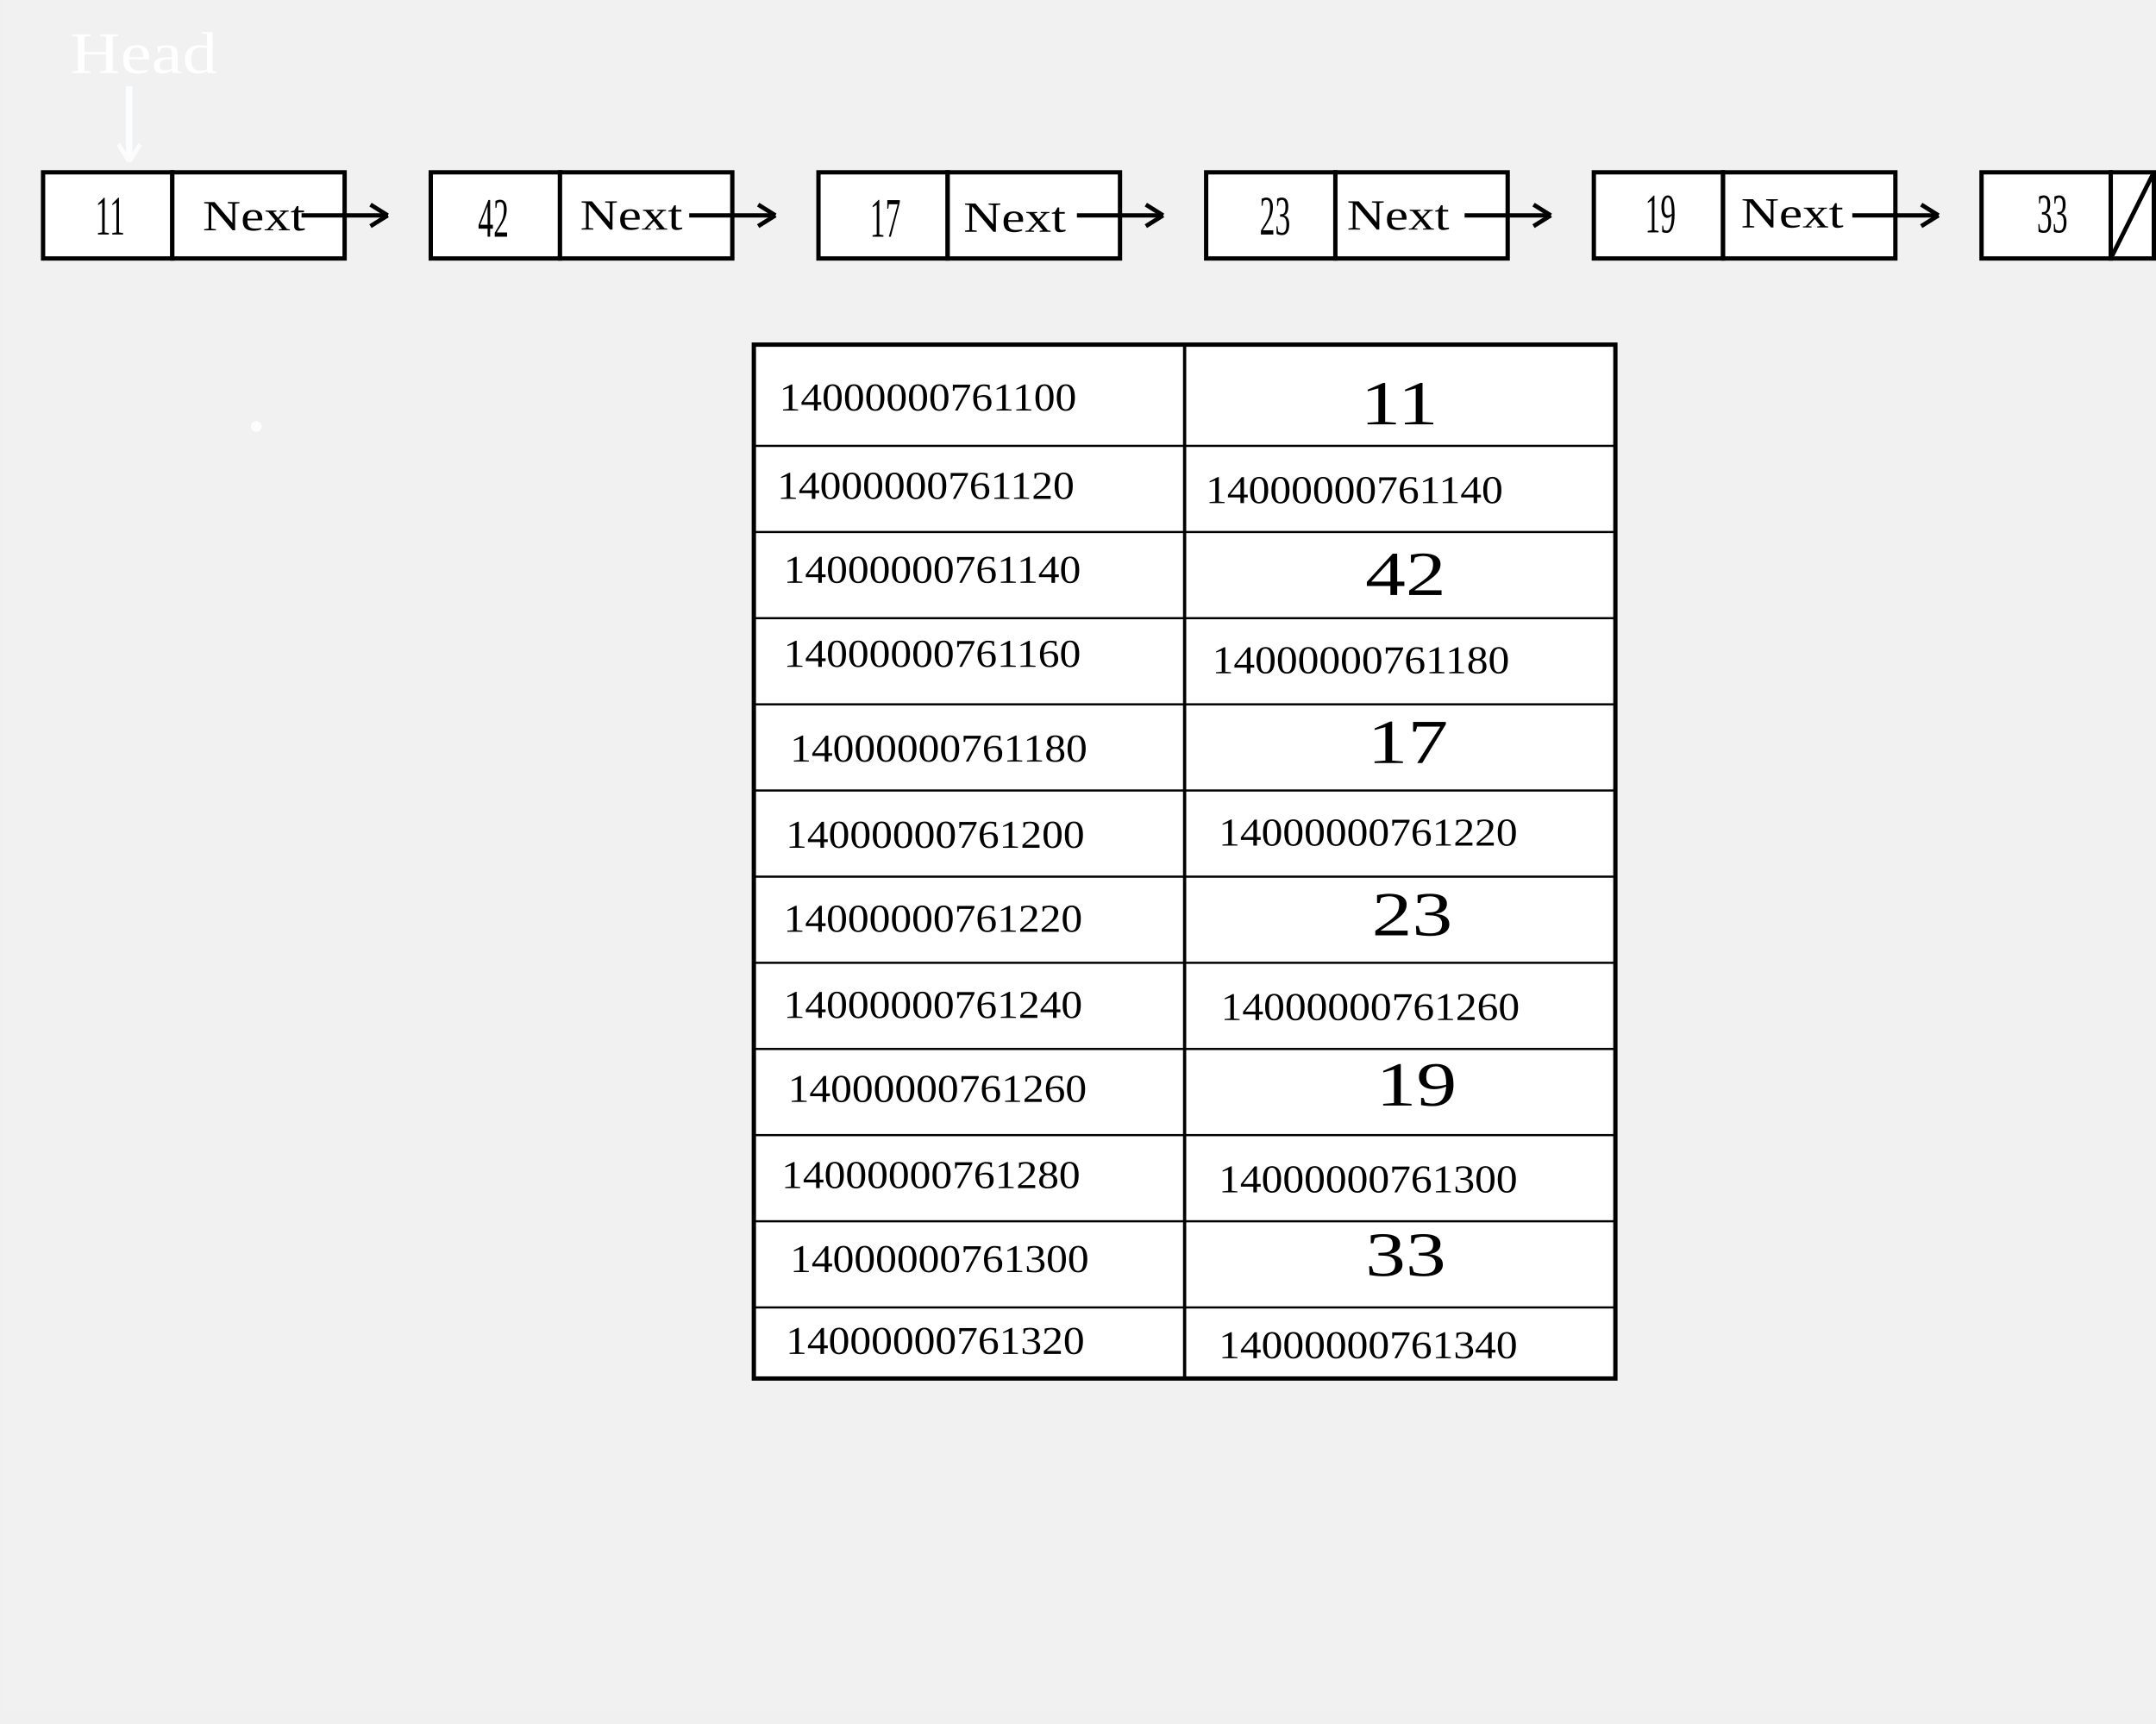
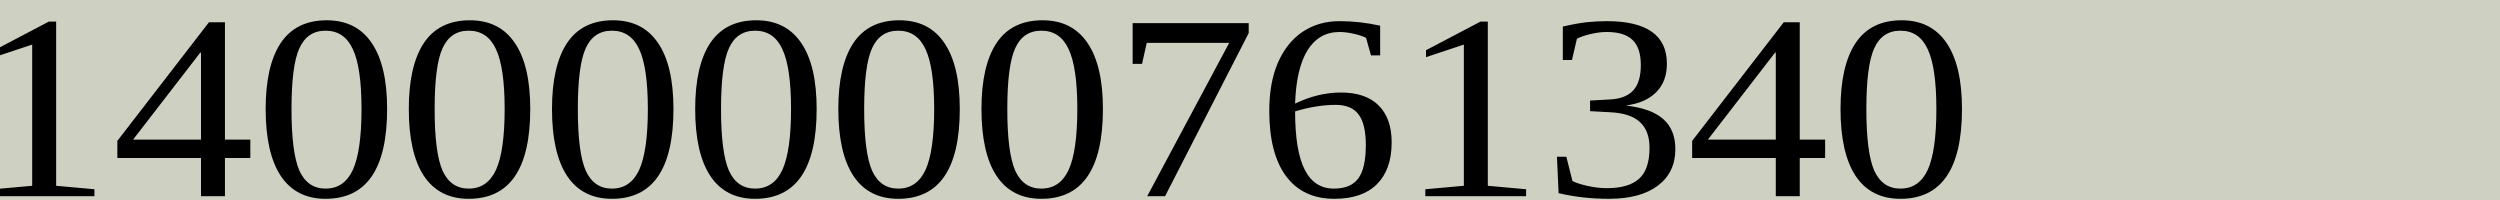
- <svg xmlns="http://www.w3.org/2000/svg" viewBox="0 0 1001 800" version="1.1" id="svg37" width="1001" height="800">
+ <svg xmlns="http://www.w3.org/2000/svg" viewBox="0 0 173.039 13.84" version="1.1" id="svg37" width="173.039" height="13.84">
  <defs id="defs37" />
-   <rect width="1000" height="800" fill="#ffffff" id="rect1" x="1" y="-6" style="fill:#ffffff;fill-opacity:0.046" />
-   <g id="linked-list-main" font-family="'Times New Roman', Times, serif" fill="#000000" stroke="#000000" stroke-width="0">
-     <text x="29.879" y="36.891" font-size="29.795px" stroke="none" id="text1" style="fill:#ffffff;fill-opacity:1;stroke:#ffffff;stroke-width:0;stroke-opacity:1" transform="scale(1.088593,0.9186168)">
-       <tspan style="fill:#ffffff;fill-opacity:1;stroke:#fefefd;stroke-width:0;stroke-opacity:1" id="tspan37">Head</tspan>
+   <rect width="1000" height="800" fill="#ffffff" id="rect1" x="-565" y="-618" style="fill:#ffffff;fill-opacity:0.046" />
+   <g id="linked-list-main" font-family="'Times New Roman', Times, serif" fill="#000000" stroke="#000000" stroke-width="0" transform="translate(-568,-617)" style="stroke:#000000;stroke-opacity:0.141;fill:#14c8e1;fill-opacity:1">
+     <text x="29.879" y="36.891" font-size="29.795px" stroke="none" id="text1" style="fill:#14c8e1;fill-opacity:1;stroke:#000000;stroke-width:0;stroke-opacity:0.141" transform="scale(1.088593,0.9186168)">
+       <tspan style="fill:#14c8e1;fill-opacity:1;stroke:#000000;stroke-width:0;stroke-opacity:0.141" id="tspan37">Head</tspan>
    </text>
-     <path d="M 60,40 V 75" stroke-width="2" fill="none" id="path1" style="stroke:#fcfdfe;stroke-opacity:1;stroke-width:3;stroke-dasharray:none" />
-     <path d="m 60,75 -5,-8 m 5,8 5,-8" stroke-width="2" fill="none" id="path2" style="stroke:#fcfcfd;stroke-opacity:1" />
-     <g id="nodes" stroke-width="2">
-       <rect x="20" y="80" width="60" height="40" fill="#ffffff" id="rect2" />
-       <text x="68.799" y="80.915" text-anchor="middle" font-size="19.252px" stroke="none" id="text2" transform="scale(0.7431305,1.345659)" style="stroke-width:2.75">11</text>
-       <rect x="80" y="80" width="80" height="40" fill="#ffffff" id="rect3" />
-       <text x="106.609" y="118.247" text-anchor="middle" font-size="22.136px" stroke="none" id="text3" transform="scale(1.10572,0.9043878)" style="stroke-width:3.162">Next</text>
-       <path d="m 140,100 h 40" fill="none" id="path3" />
-       <path d="m 180,100 -8,-5 m 8,5 -8,5" fill="none" id="path4" />
-       <rect x="200" y="80" width="60" height="40" fill="#ffffff" id="rect4" />
-       <text x="308.254" y="81.658" text-anchor="middle" font-size="19.252px" stroke="none" id="text4" transform="scale(0.7431305,1.345659)" style="stroke-width:2.75">42</text>
-       <rect x="260" y="80" width="80" height="40" fill="#ffffff" id="rect5" />
-       <path d="m 320,100 h 40" fill="none" id="path5" />
-       <path d="m 360,100 -8,-5 m 8,5 -8,5" fill="none" id="path6" />
-       <rect x="380" y="80" width="60" height="40" fill="#ffffff" id="rect6" />
-       <text x="553.092" y="81.658" text-anchor="middle" font-size="19.252px" stroke="none" id="text6" transform="scale(0.7431305,1.345659)" style="stroke-width:2.75">17</text>
-       <rect x="440" y="80" width="80" height="40" fill="#ffffff" id="rect7" />
-       <path d="m 500,100 h 40" fill="none" id="path7" />
-       <path d="m 540,100 -8,-5 m 8,5 -8,5" fill="none" id="path8" />
-       <rect x="560" y="80" width="60" height="40" fill="#ffffff" id="rect8" />
-       <text x="796.584" y="80.915" text-anchor="middle" font-size="19.252px" stroke="none" id="text8" transform="scale(0.7431306,1.345659)" style="stroke-width:2.75">23</text>
-       <rect x="620" y="80" width="80" height="40" fill="#ffffff" id="rect9" />
-       <path d="m 680,100 h 40" fill="none" id="path9" />
-       <path d="m 720,100 -8,-5 m 8,5 -8,5" fill="none" id="path10" />
-       <rect x="740" y="80" width="60" height="40" fill="#ffffff" id="rect10" />
-       <text x="1037.384" y="80.172" text-anchor="middle" font-size="19.252px" stroke="none" id="text10" transform="scale(0.7431305,1.345659)" style="stroke-width:2.75">19</text>
-       <rect x="800" y="80" width="80" height="40" fill="#ffffff" id="rect11" />
-       <path d="m 860,100 h 40" fill="none" id="path11" />
-       <path d="m 900,100 -8,-5 m 8,5 -8,5" fill="none" id="path12" />
-       <rect x="920" y="80" width="60" height="40" fill="#ffffff" id="rect12" />
-       <text x="1282.222" y="80.172" text-anchor="middle" font-size="19.252px" stroke="none" id="text12" transform="scale(0.7431305,1.345659)" style="stroke-width:2.75">33</text>
-       <rect x="980" y="80" width="20" height="40" fill="#ffffff" id="rect13" />
-       <line x1="980" y1="120" x2="1000" y2="80" id="line13" />
-       <circle id="path37" style="fill:#ffffff;stroke:#fcfdfe" cx="119" cy="198" r="1.51" />
+     <path d="M 60,40 V 75" stroke-width="2" fill="none" id="path1" style="stroke:#000000;stroke-width:3;stroke-dasharray:none;stroke-opacity:0.141;fill:#14c8e1;fill-opacity:1" />
+     <path d="m 60,75 -5,-8 m 5,8 5,-8" stroke-width="2" fill="none" id="path2" style="stroke:#000000;stroke-opacity:0.141;fill:#14c8e1;fill-opacity:1" />
+     <g id="nodes" stroke-width="2" style="stroke:#000000;stroke-opacity:0.141;fill:#14c8e1;fill-opacity:1">
+       <rect x="20" y="80" width="60" height="40" fill="#ffffff" id="rect2" style="stroke:#000000;stroke-opacity:0.141;fill:#14c8e1;fill-opacity:1" />
+       <text x="68.799" y="80.915" text-anchor="middle" font-size="19.252px" stroke="none" id="text2" transform="scale(0.7431305,1.345659)" style="fill:#14c8e1;fill-opacity:1;stroke:#000000;stroke-width:3.15;stroke-opacity:0.141;stroke-dasharray:none">
+         <tspan style="fill:#1a1a1a;stroke-width:3.15;stroke-dasharray:none" id="tspan44">11</tspan>
+       </text>
+       <rect x="80" y="80" width="80" height="40" fill="#ffffff" id="rect3" style="stroke:#c90000;stroke-opacity:0.141;fill:#14c88a;fill-opacity:1" />
+       <path d="m 140,100 h 40" fill="none" id="path3" style="stroke:#000000;stroke-opacity:0.141;fill:#14c8e1;fill-opacity:1" />
+       <path d="m 180,100 -8,-5 m 8,5 -8,5" fill="none" id="path4" style="stroke:#000000;stroke-opacity:0.141;fill:#14c8e1;fill-opacity:1" />
+       <rect x="200" y="80" width="60" height="40" fill="#ffffff" id="rect4" style="stroke:#000000;stroke-opacity:0.141;fill:#14c8e1;fill-opacity:1" />
+       <text x="308.254" y="81.658" text-anchor="middle" font-size="19.252px" stroke="none" id="text4" transform="scale(0.7431305,1.345659)" style="fill:#14c8e1;fill-opacity:1;stroke:#000000;stroke-width:2.75;stroke-opacity:0.141">
+         <tspan style="fill:#28220b" id="tspan46">42</tspan>
+       </text>
+       <rect x="260" y="80" width="80" height="40" fill="#ffffff" id="rect5" style="stroke:#000000;stroke-opacity:0.141;fill:#14c8a8;fill-opacity:1" />
+       <path d="m 320,100 h 40" fill="none" id="path5" style="stroke:#000000;stroke-opacity:0.141;fill:#14c8e1;fill-opacity:1" />
+       <path d="m 360,100 -8,-5 m 8,5 -8,5" fill="none" id="path6" style="stroke:#000000;stroke-opacity:0.141;fill:#14c8e1;fill-opacity:1" />
+       <rect x="380" y="80" width="60" height="40" fill="#ffffff" id="rect6" style="stroke:#000000;stroke-opacity:0.141;fill:#14c8e1;fill-opacity:1" />
+       <text x="553.092" y="81.658" text-anchor="middle" font-size="19.252px" stroke="none" id="text6" transform="scale(0.7431305,1.345659)" style="fill:#14c8e1;fill-opacity:1;stroke:#000000;stroke-width:2.75;stroke-opacity:0.141">
+         <tspan style="fill:#28220b" id="tspan47">17</tspan>
+       </text>
+       <rect x="440" y="80" width="80" height="40" fill="#ffffff" id="rect7" style="stroke:#000000;stroke-opacity:0.141;fill:#14c8a6;fill-opacity:1" />
+       <path d="m 500,100 h 40" fill="none" id="path7" style="stroke:#000000;stroke-opacity:0.141;fill:#14c8e1;fill-opacity:1" />
+       <path d="m 540,100 -8,-5 m 8,5 -8,5" fill="none" id="path8" style="stroke:#000000;stroke-opacity:0.141;fill:#14c8e1;fill-opacity:1" />
+       <rect x="560" y="80" width="60" height="40" fill="#ffffff" id="rect8" style="stroke:#000000;stroke-opacity:0.141;fill:#14c8e1;fill-opacity:1" />
+       <text x="796.584" y="80.915" text-anchor="middle" font-size="19.252px" stroke="none" id="text8" transform="scale(0.7431306,1.345659)" style="fill:#14c8e1;fill-opacity:1;stroke:#000000;stroke-width:2.75;stroke-opacity:0.141">
+         <tspan style="fill:#28220b" id="tspan48">23</tspan>
+       </text>
+       <rect x="620" y="80" width="80" height="40" fill="#ffffff" id="rect9" style="stroke:#000000;stroke-opacity:0.141;fill:#14c8a4;fill-opacity:1" />
+       <path d="m 680,100 h 40" fill="none" id="path9" style="stroke:#000000;stroke-opacity:0.141;fill:#14c8e1;fill-opacity:1" />
+       <path d="m 720,100 -8,-5 m 8,5 -8,5" fill="none" id="path10" style="stroke:#000000;stroke-opacity:0.141;fill:#14c8e1;fill-opacity:1" />
+       <rect x="740" y="80" width="60" height="40" fill="#ffffff" id="rect10" style="stroke:#000000;stroke-opacity:0.141;fill:#14c8e1;fill-opacity:1" />
+       <text x="1037.384" y="80.172" text-anchor="middle" font-size="19.252px" stroke="none" id="text10" transform="scale(0.7431305,1.345659)" style="fill:#14c8e1;fill-opacity:1;stroke:#000000;stroke-width:2.75;stroke-opacity:0.141">
+         <tspan style="fill:#28220b" id="tspan49">19</tspan>
+       </text>
+       <rect x="800" y="80" width="80" height="40" fill="#ffffff" id="rect11" style="stroke:#000000;stroke-opacity:0.141;fill:#14c89f;fill-opacity:1" />
+       <path d="m 860,100 h 40" fill="none" id="path11" style="stroke:#000000;stroke-opacity:0.141;fill:#14c8e1;fill-opacity:1" />
+       <path d="m 900,100 -8,-5 m 8,5 -8,5" fill="none" id="path12" style="stroke:#000000;stroke-opacity:0.141;fill:#14c8e1;fill-opacity:1" />
+       <rect x="920" y="80" width="60" height="40" fill="#ffffff" id="rect12" style="stroke:#000000;stroke-opacity:0.141;fill:#14c8e1;fill-opacity:1" />
+       <text x="1282.222" y="80.172" text-anchor="middle" font-size="19.252px" stroke="none" id="text12" transform="scale(0.7431305,1.345659)" style="fill:#14c8e1;fill-opacity:1;stroke:#000000;stroke-width:2.75;stroke-opacity:0.141">
+         <tspan style="fill:#28220b" id="tspan50">33</tspan>
+       </text>
+       <rect x="980" y="80" width="20" height="40" fill="#ffffff" id="rect13" style="stroke:#000000;stroke-opacity:0.141;fill:#14c8e1;fill-opacity:1" />
+       <line x1="980" y1="120" x2="1000" y2="80" id="line13" style="stroke:#000000;stroke-opacity:0.141;fill:#14c8e1;fill-opacity:1" />
+       <circle id="path37" style="fill:#14c8e1;stroke:#000000;stroke-opacity:0.141;fill-opacity:1" cx="119" cy="198" r="1.51" />
+       <text xml:space="preserve" style="font-weight:bold;font-size:20.787px;font-family:Monospace;-inkscape-font-specification:'Monospace, Bold';writing-mode:lr-tb;direction:ltr;fill:#1a1a1a;fill-opacity:1;stroke:#00000c;stroke-width:3.15;stroke-linejoin:bevel;stroke-dasharray:none;stroke-opacity:0.141" x="47" y="252" id="text45">
+         <tspan id="tspan45" x="47" y="252">42</tspan>
+       </text>
    </g>
-     <g id="memory" transform="translate(350,160)">
-       <rect x="0" y="0" width="400" height="480" fill="#ffffff" stroke-width="2" id="rect14" />
-       <text x="251.254" y="220.248" id="text15-8" transform="scale(1.133846,0.8819539)" style="font-size:33.049px;stroke-width:0">17</text>
-       <text x="250.372" y="131.808" id="text15-5" transform="scale(1.133846,0.8819539)" style="font-size:33.049px;stroke-width:0">42</text>
-       <g font-size="14px" stroke="none" text-anchor="middle" id="g37" transform="translate(0,2)">
-         <text x="264.298" y="39.685" id="text15" transform="scale(1.133846,0.8819539)" style="font-size:33.049px;stroke-width:0">11</text>
-         <line x1="0" y1="45" x2="400" y2="45" stroke="#000000" stroke-width="1" id="line15" />
-         <line x1="0" y1="85" x2="400" y2="85" stroke="#000000" stroke-width="1" id="line17" />
-         <line x1="0" y1="125" x2="400" y2="125" stroke="#000000" stroke-width="1" id="line19" />
-         <line x1="0" y1="165" x2="400" y2="165" stroke="#000000" stroke-width="1" id="line21" />
-         <line x1="0" y1="205" x2="400" y2="205" stroke="#000000" stroke-width="1" id="line23" />
-         <line x1="0" y1="245" x2="400" y2="245" stroke="#000000" stroke-width="1" id="line25" />
-         <line x1="0" y1="285" x2="400" y2="285" stroke="#000000" stroke-width="1" id="line27" />
-         <line x1="0" y1="325" x2="400" y2="325" stroke="#000000" stroke-width="1" id="line29" />
-         <line x1="0" y1="365" x2="400" y2="365" stroke="#000000" stroke-width="1" id="line31" />
-         <line x1="0" y1="405" x2="400" y2="405" stroke="#000000" stroke-width="1" id="line33" />
-         <line x1="0" y1="445" x2="400" y2="445" stroke="#000000" stroke-width="1" id="line35" />
+     <g id="memory" transform="translate(350,160)" style="stroke:#000000;stroke-opacity:0.141;fill:#14c8e1;fill-opacity:1">
+       <rect x="0" y="0" width="400" height="480" fill="#ffffff" stroke-width="2" id="rect14" style="fill:#ced1c1;fill-opacity:1;stroke:#252016;stroke-opacity:0.141" />
+       <text x="251.254" y="220.248" id="text15-8" transform="scale(1.133846,0.8819539)" style="font-size:33.049px;fill:#800000;fill-opacity:1;stroke:#000000;stroke-width:0;stroke-opacity:0.141">
+         <tspan style="stroke:#000003;stroke-opacity:0.141;fill:#800000" id="tspan40">17</tspan>
+       </text>
+       <text x="250.372" y="131.808" id="text15-5" transform="scale(1.133846,0.8819539)" style="font-size:33.049px;fill:#14c8e1;fill-opacity:1;stroke:#000000;stroke-width:0;stroke-opacity:0.141">
+         <tspan style="fill:#1a1a1a;stroke:#00000c;stroke-opacity:0.141" id="tspan39">42</tspan>
+       </text>
+       <g font-size="14px" stroke="none" text-anchor="middle" id="g37" transform="translate(0,2)" style="stroke:#000000;stroke-opacity:0.141;fill:#14c8e1;fill-opacity:1">
+         <text x="264.298" y="39.685" id="text15" transform="scale(1.133846,0.8819539)" style="font-size:33.049px;fill:#14c8e1;fill-opacity:1;stroke:#000013;stroke-width:0;stroke-opacity:0.141">
+           <tspan style="fill:#1a1a1a;stroke:#060006;stroke-opacity:0.141" id="tspan38">11</tspan>
+         </text>
+         <line x1="0" y1="45" x2="400" y2="45" stroke="#000000" stroke-width="1" id="line15" style="stroke:#000000;stroke-opacity:0.141;fill:#14c8e1;fill-opacity:1" />
+         <line x1="0" y1="85" x2="400" y2="85" stroke="#000000" stroke-width="1" id="line17" style="stroke:#000000;stroke-opacity:0.141;fill:#14c8e1;fill-opacity:1" />
+         <line x1="0" y1="125" x2="400" y2="125" stroke="#000000" stroke-width="1" id="line19" style="stroke:#000000;stroke-opacity:0.141;fill:#14c8e1;fill-opacity:1" />
+         <line x1="0" y1="165" x2="400" y2="165" stroke="#000000" stroke-width="1" id="line21" style="stroke:#000000;stroke-opacity:0.141;fill:#14c8e1;fill-opacity:1" />
+         <line x1="0" y1="205" x2="400" y2="205" stroke="#000000" stroke-width="1" id="line23" style="stroke:#000000;stroke-opacity:0.141;fill:#14c8e1;fill-opacity:1" />
+         <line x1="0" y1="245" x2="400" y2="245" stroke="#000000" stroke-width="1" id="line25" style="stroke:#000000;stroke-opacity:0.141;fill:#14c8e1;fill-opacity:1" />
+         <line x1="0" y1="285" x2="400" y2="285" stroke="#000000" stroke-width="1" id="line27" style="stroke:#000000;stroke-opacity:0.141;fill:#14c8e1;fill-opacity:1" />
+         <line x1="0" y1="325" x2="400" y2="325" stroke="#000000" stroke-width="1" id="line29" style="stroke:#000000;stroke-opacity:0.141;fill:#14c8e1;fill-opacity:1" />
+         <line x1="0" y1="365" x2="400" y2="365" stroke="#000000" stroke-width="1" id="line31" style="stroke:#000000;stroke-opacity:0.141;fill:#14c8e1;fill-opacity:1" />
+         <line x1="0" y1="405" x2="400" y2="405" stroke="#000000" stroke-width="1" id="line33" style="stroke:#000000;stroke-opacity:0.141;fill:#14c8e1;fill-opacity:1" />
+         <line x1="0" y1="445" x2="400" y2="445" stroke="#000000" stroke-width="1" id="line35" style="stroke:#000000;stroke-opacity:0.141;fill:#14c8e1;fill-opacity:1" />
      </g>
-       <line x1="200" y1="0" x2="200" y2="480" stroke="#000000" stroke-width="1.5" id="line37" />
-       <text x="253.018" y="310.956" id="text15-81" transform="scale(1.133846,0.8819539)" style="font-size:33.049px;stroke-width:0">23</text>
-       <text x="254.782" y="400.53" id="text15-3" transform="scale(1.133846,0.8819539)" style="font-size:33.049px;stroke-width:0">19</text>
-       <text x="250.372" y="490.104" id="text15-4" transform="scale(1.133846,0.8819539)" style="font-size:33.049px;stroke-width:0">33</text>
+       <line x1="200" y1="0" x2="200" y2="480" stroke="#000000" stroke-width="1.5" id="line37" style="stroke:#000000;stroke-opacity:0.141;fill:#14c8e1;fill-opacity:1" />
+       <text x="253.018" y="310.956" id="text15-81" transform="scale(1.133846,0.8819539)" style="font-size:33.049px;fill:#14c8e1;fill-opacity:1;stroke:#000000;stroke-width:0;stroke-opacity:0.141">
+         <tspan style="fill:#1a1a1a;stroke:#000005;stroke-opacity:0.141" id="tspan41">23</tspan>
+       </text>
+       <text x="254.782" y="400.53" id="text15-3" transform="scale(1.133846,0.8819539)" style="font-size:33.049px;fill:#14c8e1;fill-opacity:1;stroke:#000000;stroke-width:0;stroke-opacity:0.141">
+         <tspan style="fill:#1a1a1a;stroke:#000006;stroke-opacity:0.141" id="tspan42">19</tspan>
+       </text>
+       <text x="250.372" y="490.104" id="text15-4" transform="scale(1.133846,0.8819539)" style="font-size:33.049px;fill:#14c8e1;fill-opacity:1;stroke:#000000;stroke-width:0;stroke-opacity:0.141">
+         <tspan style="fill:#1a1a1a;stroke:#fa0008;stroke-opacity:0.141" id="tspan43">33</tspan>
+       </text>
    </g>
  </g>
-   <text x="543.676" y="656.267" id="text14-3-1-90-0-61-2" transform="scale(1.040735,0.9608597)" style="font-size:19.043px;stroke-width:0">14000000761340</text>
-   <text x="543.676" y="576.13" id="text14-3-1-90-0-8-9" transform="scale(1.040735,0.9608597)" style="font-size:19.043px;stroke-width:0">14000000761300</text>
-   <text x="544.637" y="492.872" id="text14-3-1-90-0-7" transform="scale(1.040735,0.9608597)" style="font-size:19.043px;stroke-width:0">14000000761260</text>
-   <text x="543.676" y="408.572" id="text14-3-1-90-3" transform="scale(1.040735,0.9608597)" style="font-size:19.043px;stroke-width:0">14000000761220</text>
-   <text x="540.794" y="325.313" id="text14-3-1-7" transform="scale(1.040735,0.9608597)" style="font-size:19.043px;stroke-width:0">14000000761180</text>
-   <text x="537.911" y="243.095" id="text14-3-3-4" transform="scale(1.040735,0.9608597)" style="font-size:19.043px;stroke-width:0">14000000761140</text>
-   <text x="348.622" y="574.049" id="text14-3-1-90-0-6" transform="scale(1.040735,0.9608597)" style="font-size:19.043px;stroke-width:0">14000000761280</text>
-   <text x="349.582" y="491.831" id="text14-3-1-90-8" transform="scale(1.040735,0.9608597)" style="font-size:19.043px;stroke-width:0">14000000761240</text>
-   <text x="350.543" y="409.613" id="text14-3-1-9" transform="scale(1.040735,0.9608597)" style="font-size:19.043px;stroke-width:0">14000000761200</text>
-   <text x="347.661" y="198.344" id="text14-3-5" transform="scale(1.040735,0.9608597)" style="font-size:19.043px;stroke-width:0">14000000761100</text>
-   <text x="346.7" y="241.014" id="text14-3" transform="scale(1.040735,0.9608597)" style="font-size:19.043px;stroke-width:0">14000000761120</text>
-   <g id="svg37-6" transform="translate(3.00001,38.99999)">
+   <text x="-2.092" y="14.134" id="text14-3-1-90-0-61-2" transform="scale(1.040735,0.9608597)" style="font-size:19.043px;stroke-width:0">14000000761340</text>
+   <text x="-2.092" y="-66.003" id="text14-3-1-90-0-8-9" transform="scale(1.040735,0.9608597)" style="font-size:19.043px;stroke-width:0">14000000761300</text>
+   <text x="-1.131" y="-149.262" id="text14-3-1-90-0-7" transform="scale(1.040735,0.9608597)" style="font-size:19.043px;stroke-width:0">14000000761260</text>
+   <text x="-2.092" y="-233.561" id="text14-3-1-90-3" transform="scale(1.040735,0.9608597)" style="font-size:19.043px;stroke-width:0">14000000761220</text>
+   <text x="-4.975" y="-316.82" id="text14-3-1-7" transform="scale(1.040735,0.9608597)" style="font-size:19.043px;stroke-width:0">14000000761180</text>
+   <text x="-7.857" y="-399.038" id="text14-3-3-4" transform="scale(1.040735,0.9608597)" style="font-size:19.043px;stroke-width:0">14000000761140</text>
+   <text x="-197.147" y="-68.084" id="text14-3-1-90-0-6" transform="scale(1.040735,0.9608597)" style="font-size:19.043px;stroke-width:0">14000000761280</text>
+   <text x="-196.186" y="-150.302" id="text14-3-1-90-8" transform="scale(1.040735,0.9608597)" style="font-size:19.043px;stroke-width:0">14000000761240</text>
+   <text x="-195.225" y="-232.52" id="text14-3-1-9" transform="scale(1.040735,0.9608597)" style="font-size:19.043px;stroke-width:0">14000000761200</text>
+   <text x="-198.108" y="-443.79" id="text14-3-5" transform="scale(1.040735,0.9608597)" style="font-size:19.043px;stroke-width:0">14000000761100</text>
+   <text x="-199.068" y="-401.119" id="text14-3" transform="scale(1.040735,0.9608597)" style="font-size:19.043px;stroke-width:0">14000000761120</text>
+   <g id="svg37-6" transform="translate(-565,-578)">
    <text x="346.7" y="241.014" id="text14-3-3" transform="scale(1.040735,0.9608597)" style="font-size:19.043px;stroke-width:0">14000000761140</text>
    <g id="svg37-9" transform="translate(0,39)">
      <text x="346.7" y="241.014" id="text14-3-4" transform="scale(1.040735,0.9608597)" style="font-size:19.043px;stroke-width:0">14000000761160</text>
      <g id="svg37-8" transform="translate(28,40)">
        <text x="322.678" y="245.177" id="text14-3-1" transform="scale(1.040735,0.9608597)" style="font-size:19.043px;stroke-width:0">14000000761180</text>
      </g>
    </g>
  </g>
-   <text x="752.547" y="116.757" text-anchor="middle" font-size="22.136px" stroke="none" id="text3-77" transform="scale(1.10572,0.9043878)" style="stroke-width:3.162">Next</text>
-   <text x="587.044" y="117.863" text-anchor="middle" font-size="22.136px" stroke="none" id="text3-5" transform="scale(1.10572,0.9043878)" style="stroke-width:3.162">Next</text>
-   <text x="426.063" y="118.969" text-anchor="middle" font-size="22.136px" stroke="none" id="text3-1" transform="scale(1.10572,0.9043878)" style="stroke-width:3.162">Next</text>
-   <text x="265.082" y="117.863" text-anchor="middle" font-size="22.136px" stroke="none" id="text3-7" transform="scale(1.10572,0.9043878)" style="stroke-width:3.162">Next</text>
-   <g id="svg37-8-3" transform="translate(28,197)">
+   <text x="238.855" y="-565.472" text-anchor="middle" font-size="22.136px" stroke="none" id="text3-77" transform="scale(1.10572,0.9043878)" style="stroke-width:3.162">Next</text>
+   <text x="81.492" y="-563.261" text-anchor="middle" font-size="22.136px" stroke="none" id="text3-5" transform="scale(1.10572,0.9043878)" style="stroke-width:3.162">Next</text>
+   <text x="-82.203" y="-566.578" text-anchor="middle" font-size="22.136px" stroke="none" id="text3-1" transform="scale(1.10572,0.9043878)" style="stroke-width:3.162">Next</text>
+   <text x="-242.279" y="-563.261" text-anchor="middle" font-size="22.136px" stroke="none" id="text3-7" transform="scale(1.10572,0.9043878)" style="stroke-width:3.162">Next</text>
+   <g id="svg37-8-3" transform="translate(-540,-420)">
    <text x="322.678" y="245.177" id="text14-3-1-90" transform="scale(1.040735,0.9608597)" style="font-size:19.043px;stroke-width:0">14000000761220</text>
  </g>
-   <g id="svg37-8-3-5" transform="translate(30,276)">
+   <g id="svg37-8-3-5" transform="translate(-538,-341)">
    <text x="322.678" y="245.177" id="text14-3-1-90-0" transform="scale(1.040735,0.9608597)" style="font-size:19.043px;stroke-width:0">14000000761260</text>
  </g>
-   <g id="svg37-8-3-5-3" transform="translate(31,355)">
+   <g id="svg37-8-3-5-3" transform="translate(-537,-262)">
    <text x="322.678" y="245.177" id="text14-3-1-90-0-8" transform="scale(1.040735,0.9608597)" style="font-size:19.043px;stroke-width:0">14000000761300</text>
    <g id="svg37-8-3-5-5" transform="translate(-2,38)">
      <text x="322.678" y="245.177" id="text14-3-1-90-0-61" transform="scale(1.040735,0.9608597)" style="font-size:19.043px;stroke-width:0">14000000761320</text>
    </g>
  </g>
+   <text x="-404.165" y="-564.366" text-anchor="middle" font-size="22.136px" stroke="none" id="text3-7-7" transform="scale(1.10572,0.9043878)" style="stroke-width:3.162;fill:#28220b;fill-opacity:1">Next</text>
</svg>
